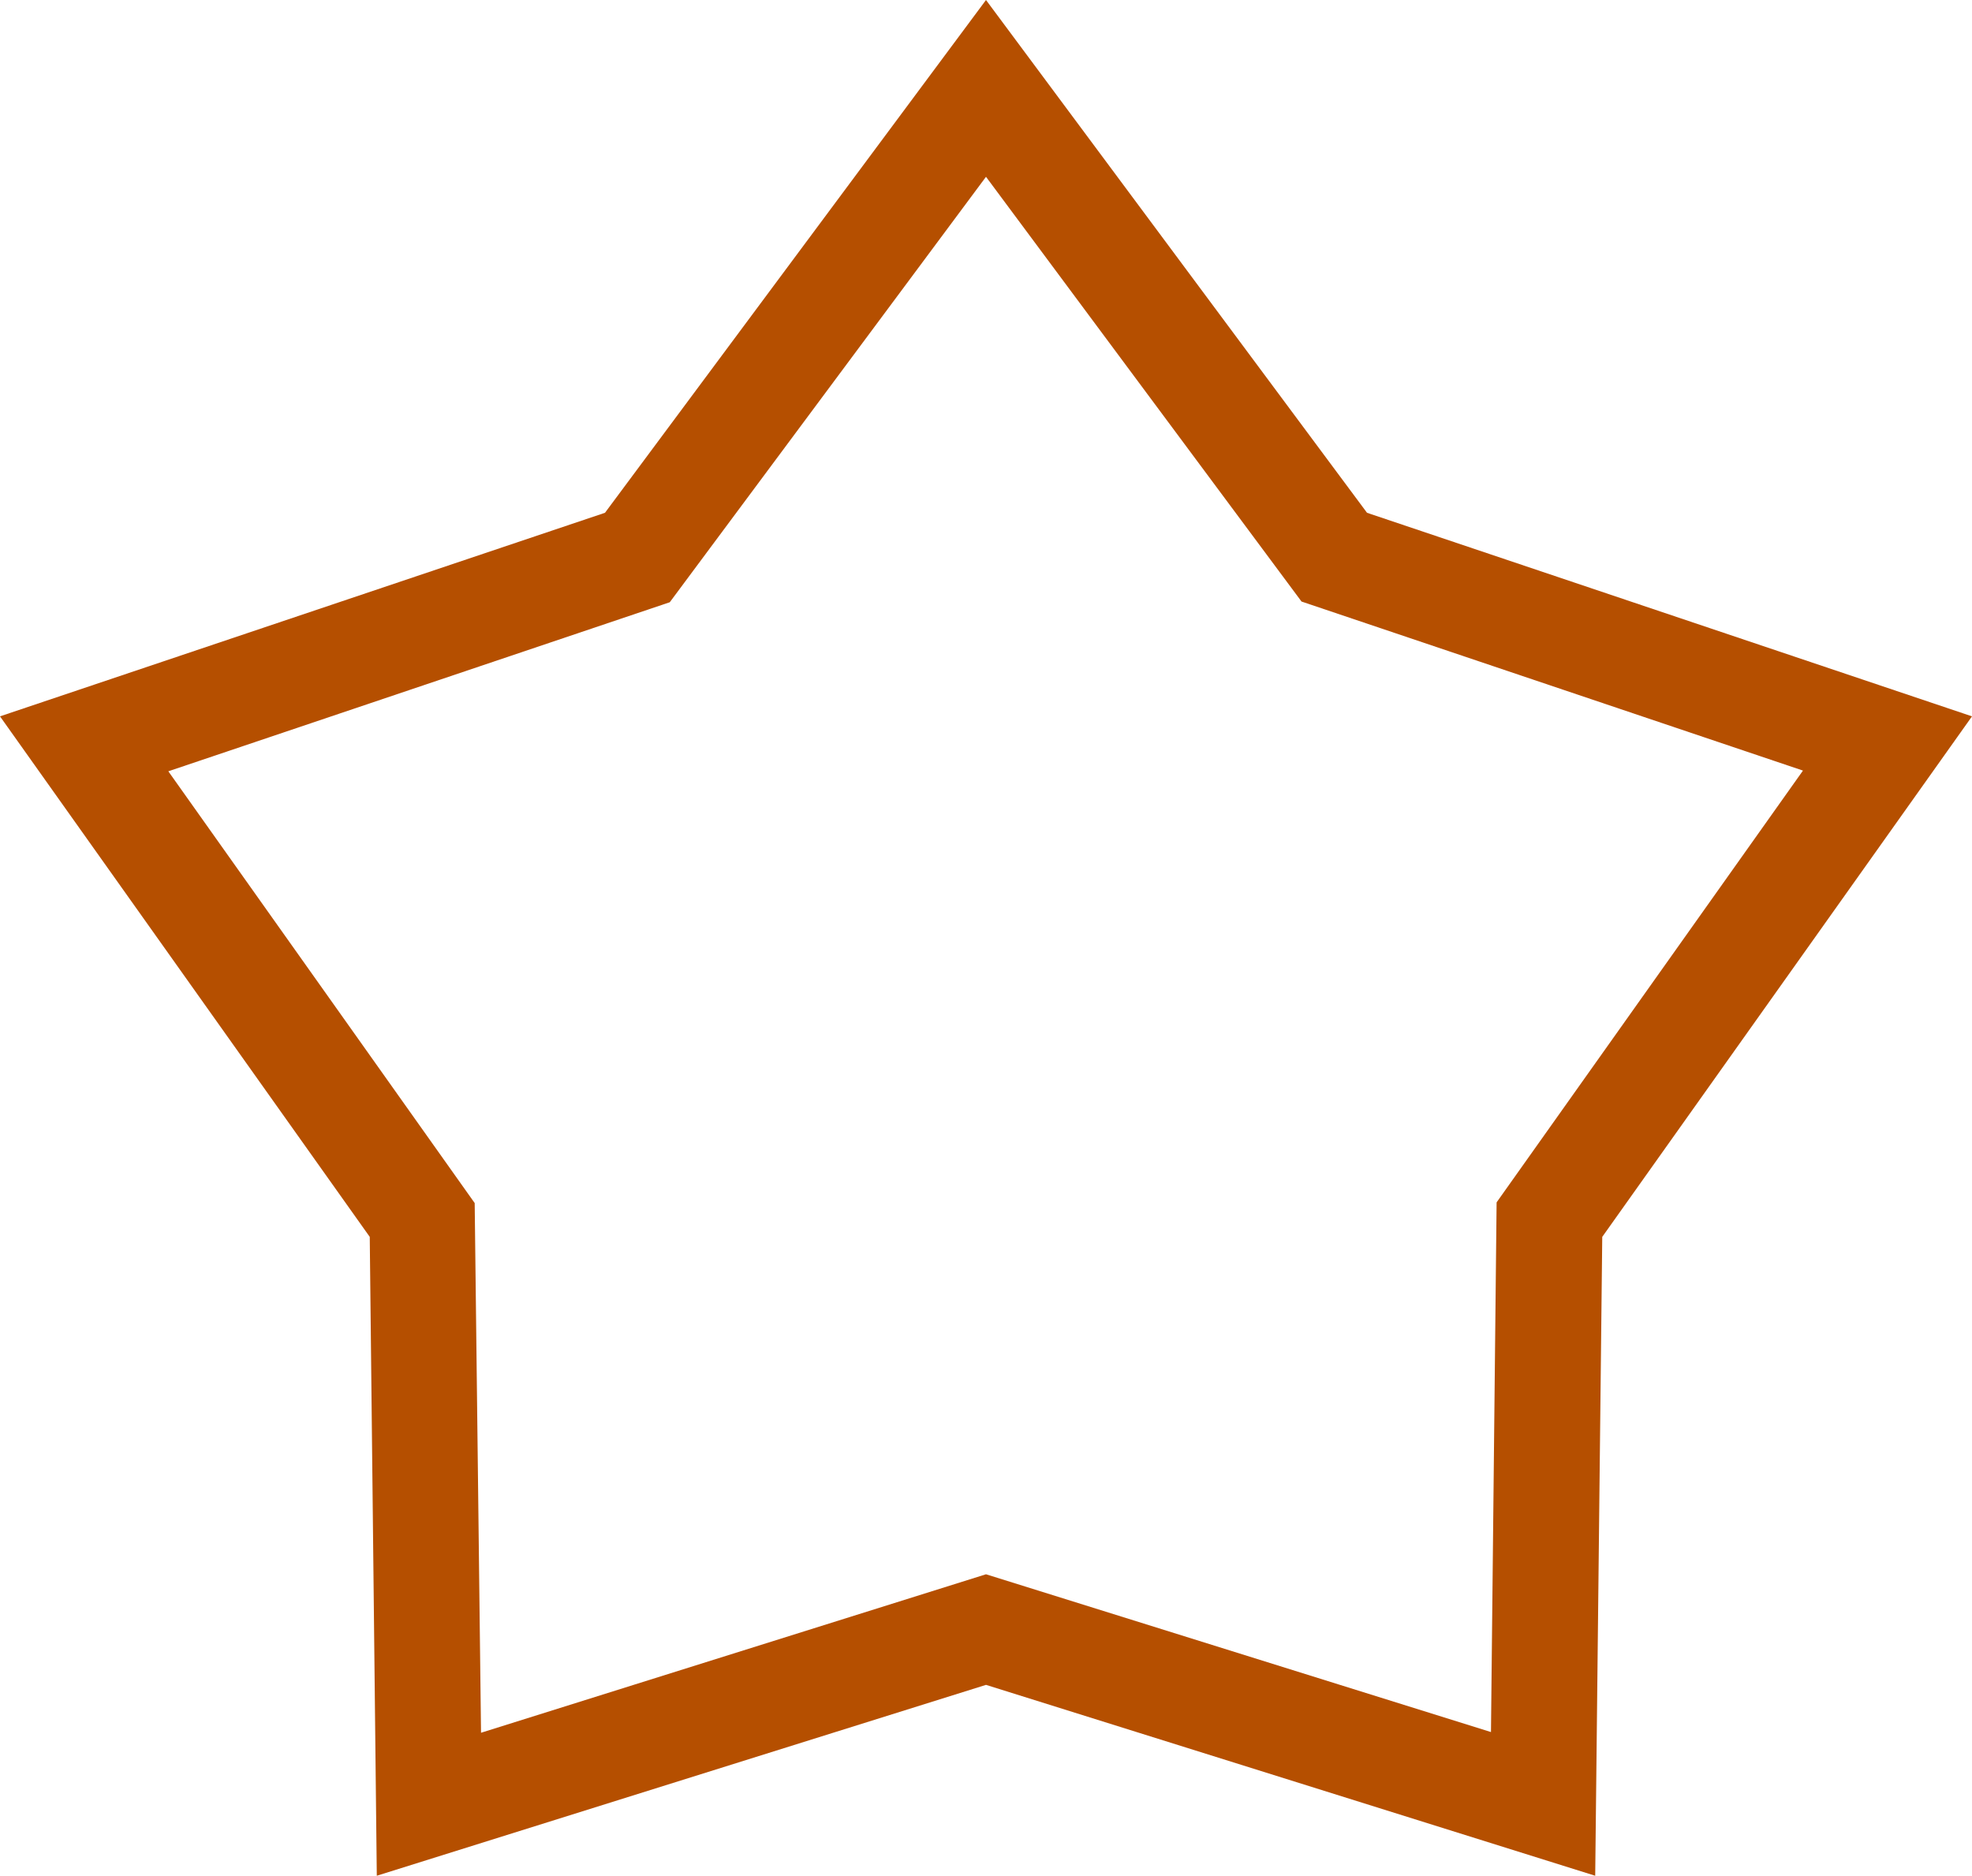
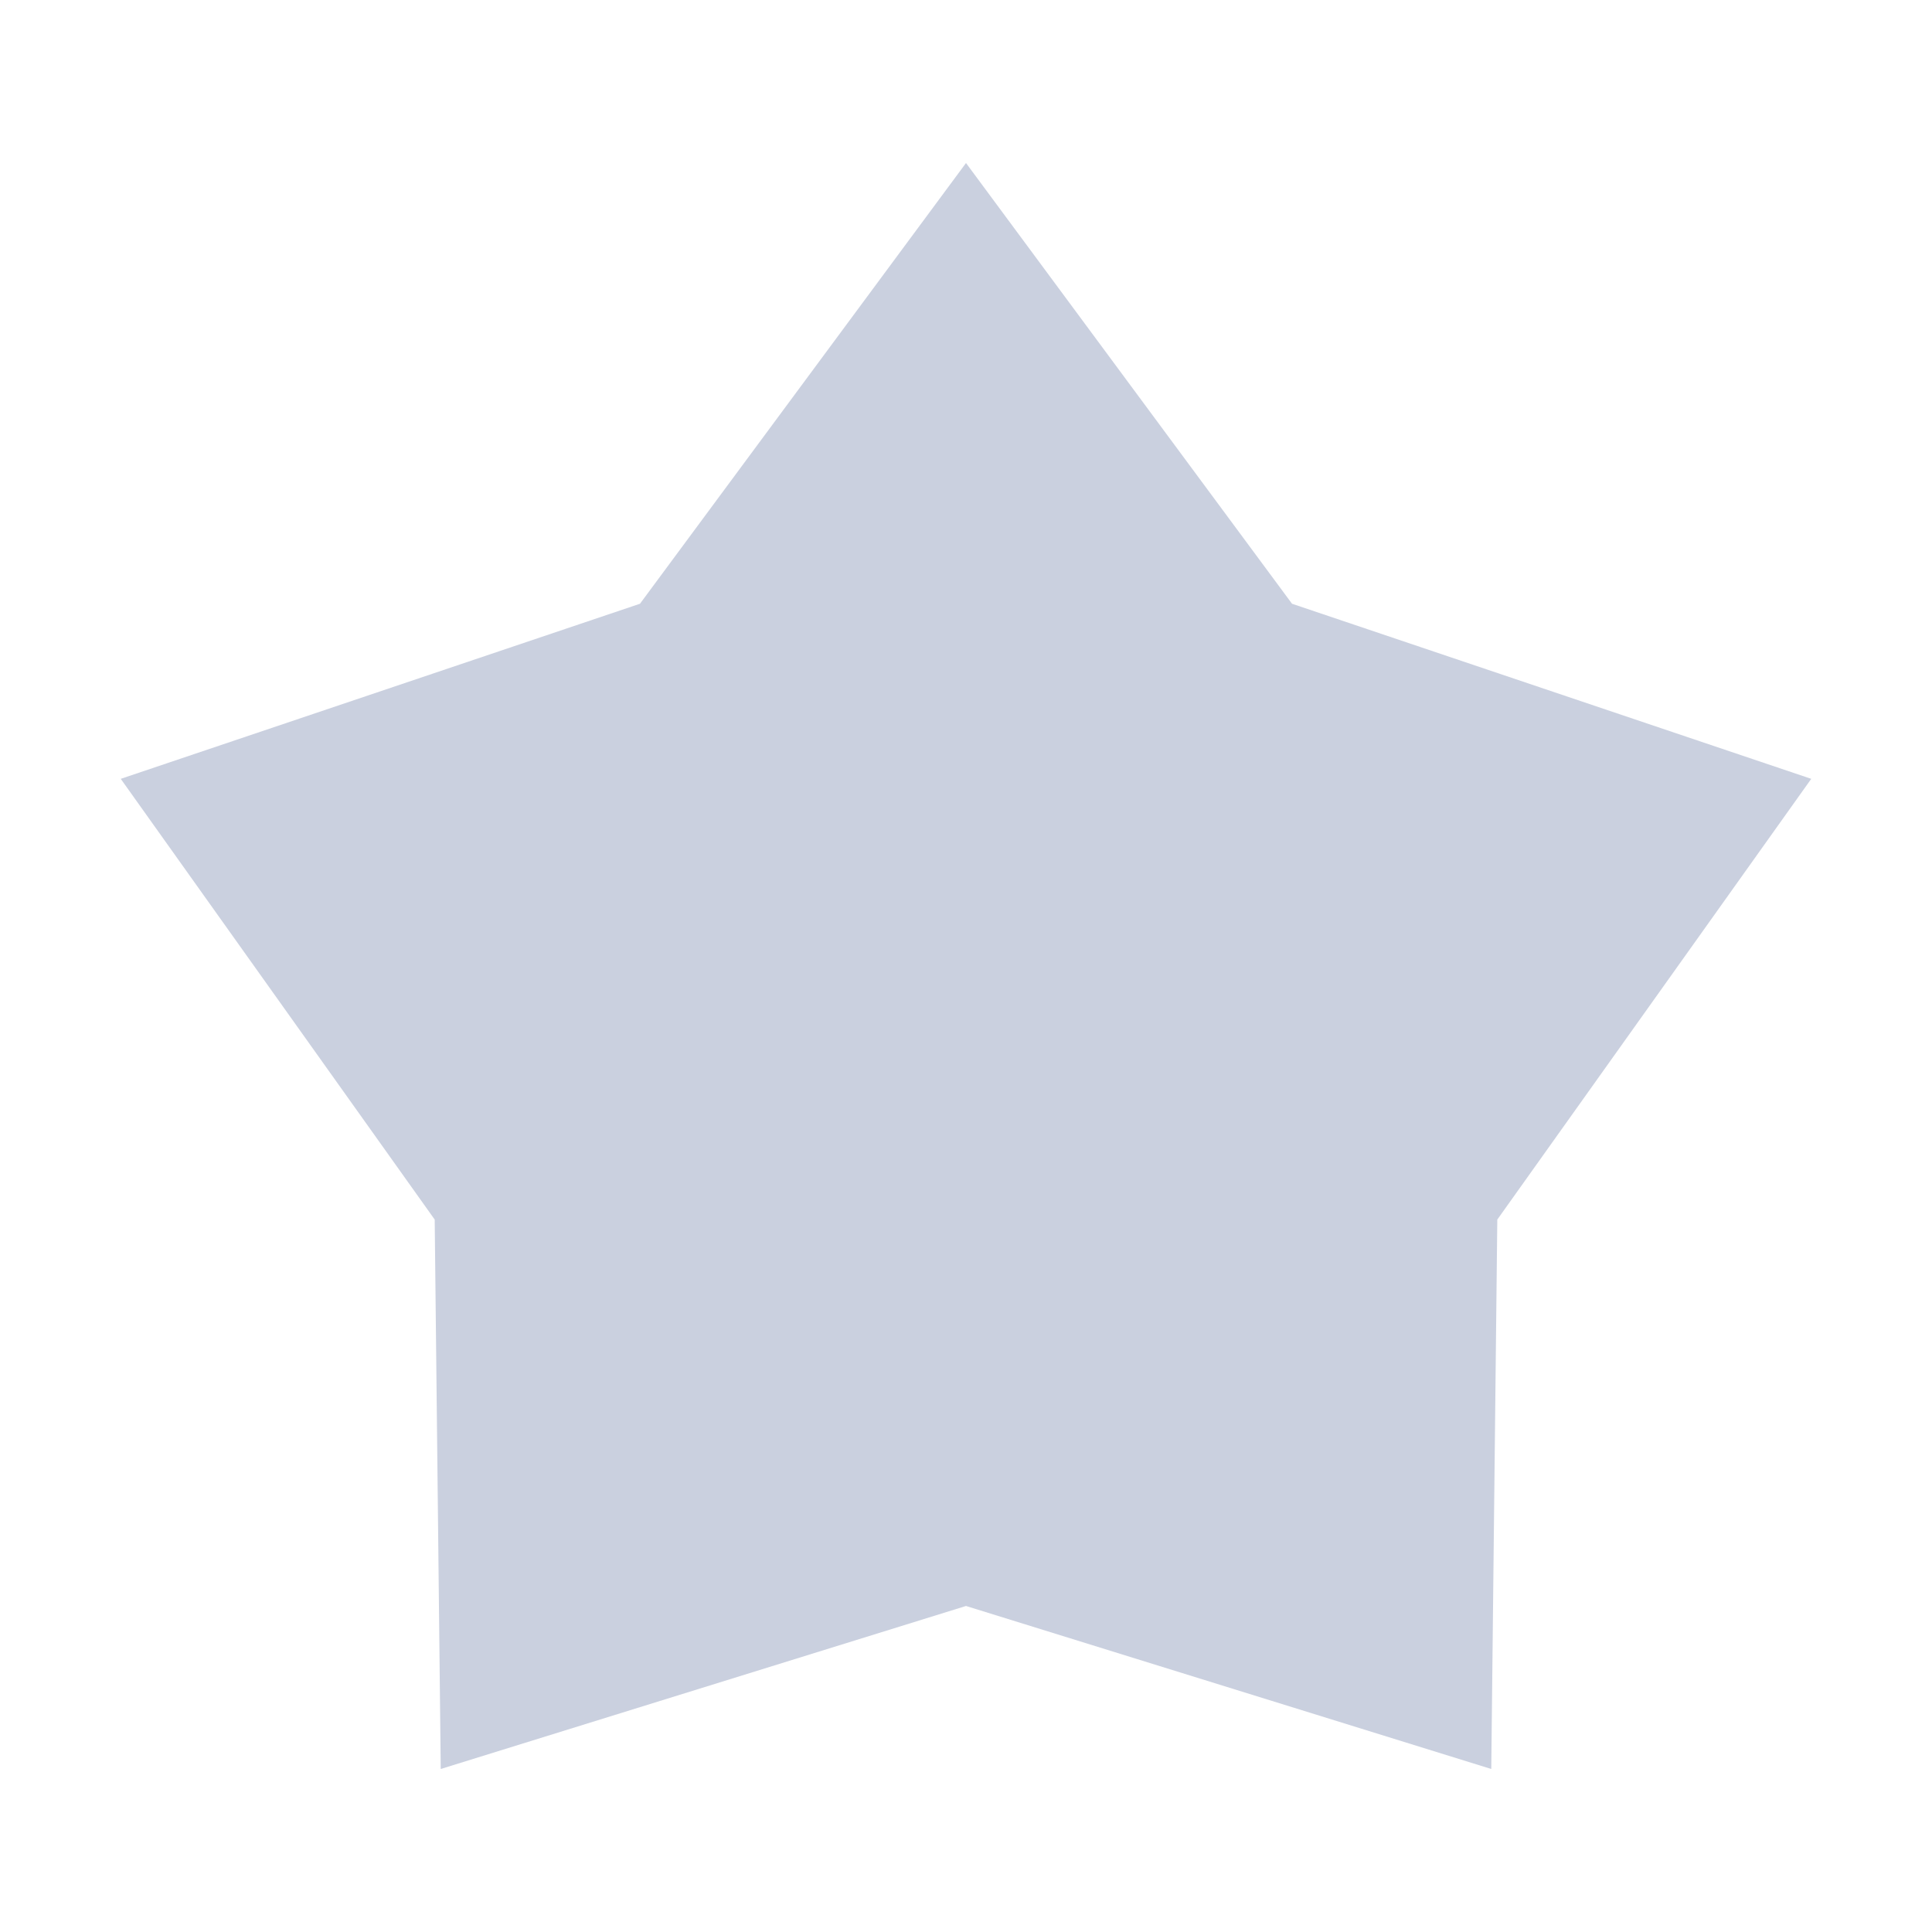
- <svg xmlns="http://www.w3.org/2000/svg" version="1.1" id="Layer_1" x="0px" y="0px" viewBox="0 0 280 266.3" style="enable-background:new 0 0 280 266.3;" xml:space="preserve">
-   <style type="text/css">
- 	.st0{fill:#B54F00;}
- </style>
-   <path class="st0" d="M67.4,170.8l-43.5-61.3l71.2-24L140,25.1l44.8,60.3l71.2,24l-43.5,61.3l-0.8,75.2L140,223.5l-71.7,22.5  L67.4,170.8z M140,0L85.9,72.8L0,101.7l52.5,73.9l1,90.7l86.5-27.1l86.5,27.1l1-90.7l52.5-73.9l-85.9-28.9L140,0z" />
+ <svg xmlns="http://www.w3.org/2000/svg" version="1.1" id="Layer_1" x="0px" y="0px" viewBox="0 0 32 32" enable-background="new 0 0 32 32" xml:space="preserve">
+   <polygon fill="#CAD0DF" points="16,2.7 21.4,10 30,12.9 24.8,20.2 24.7,29.3 16,26.6 7.3,29.3 7.2,20.2 2,12.9 10.6,10 " />
</svg>
